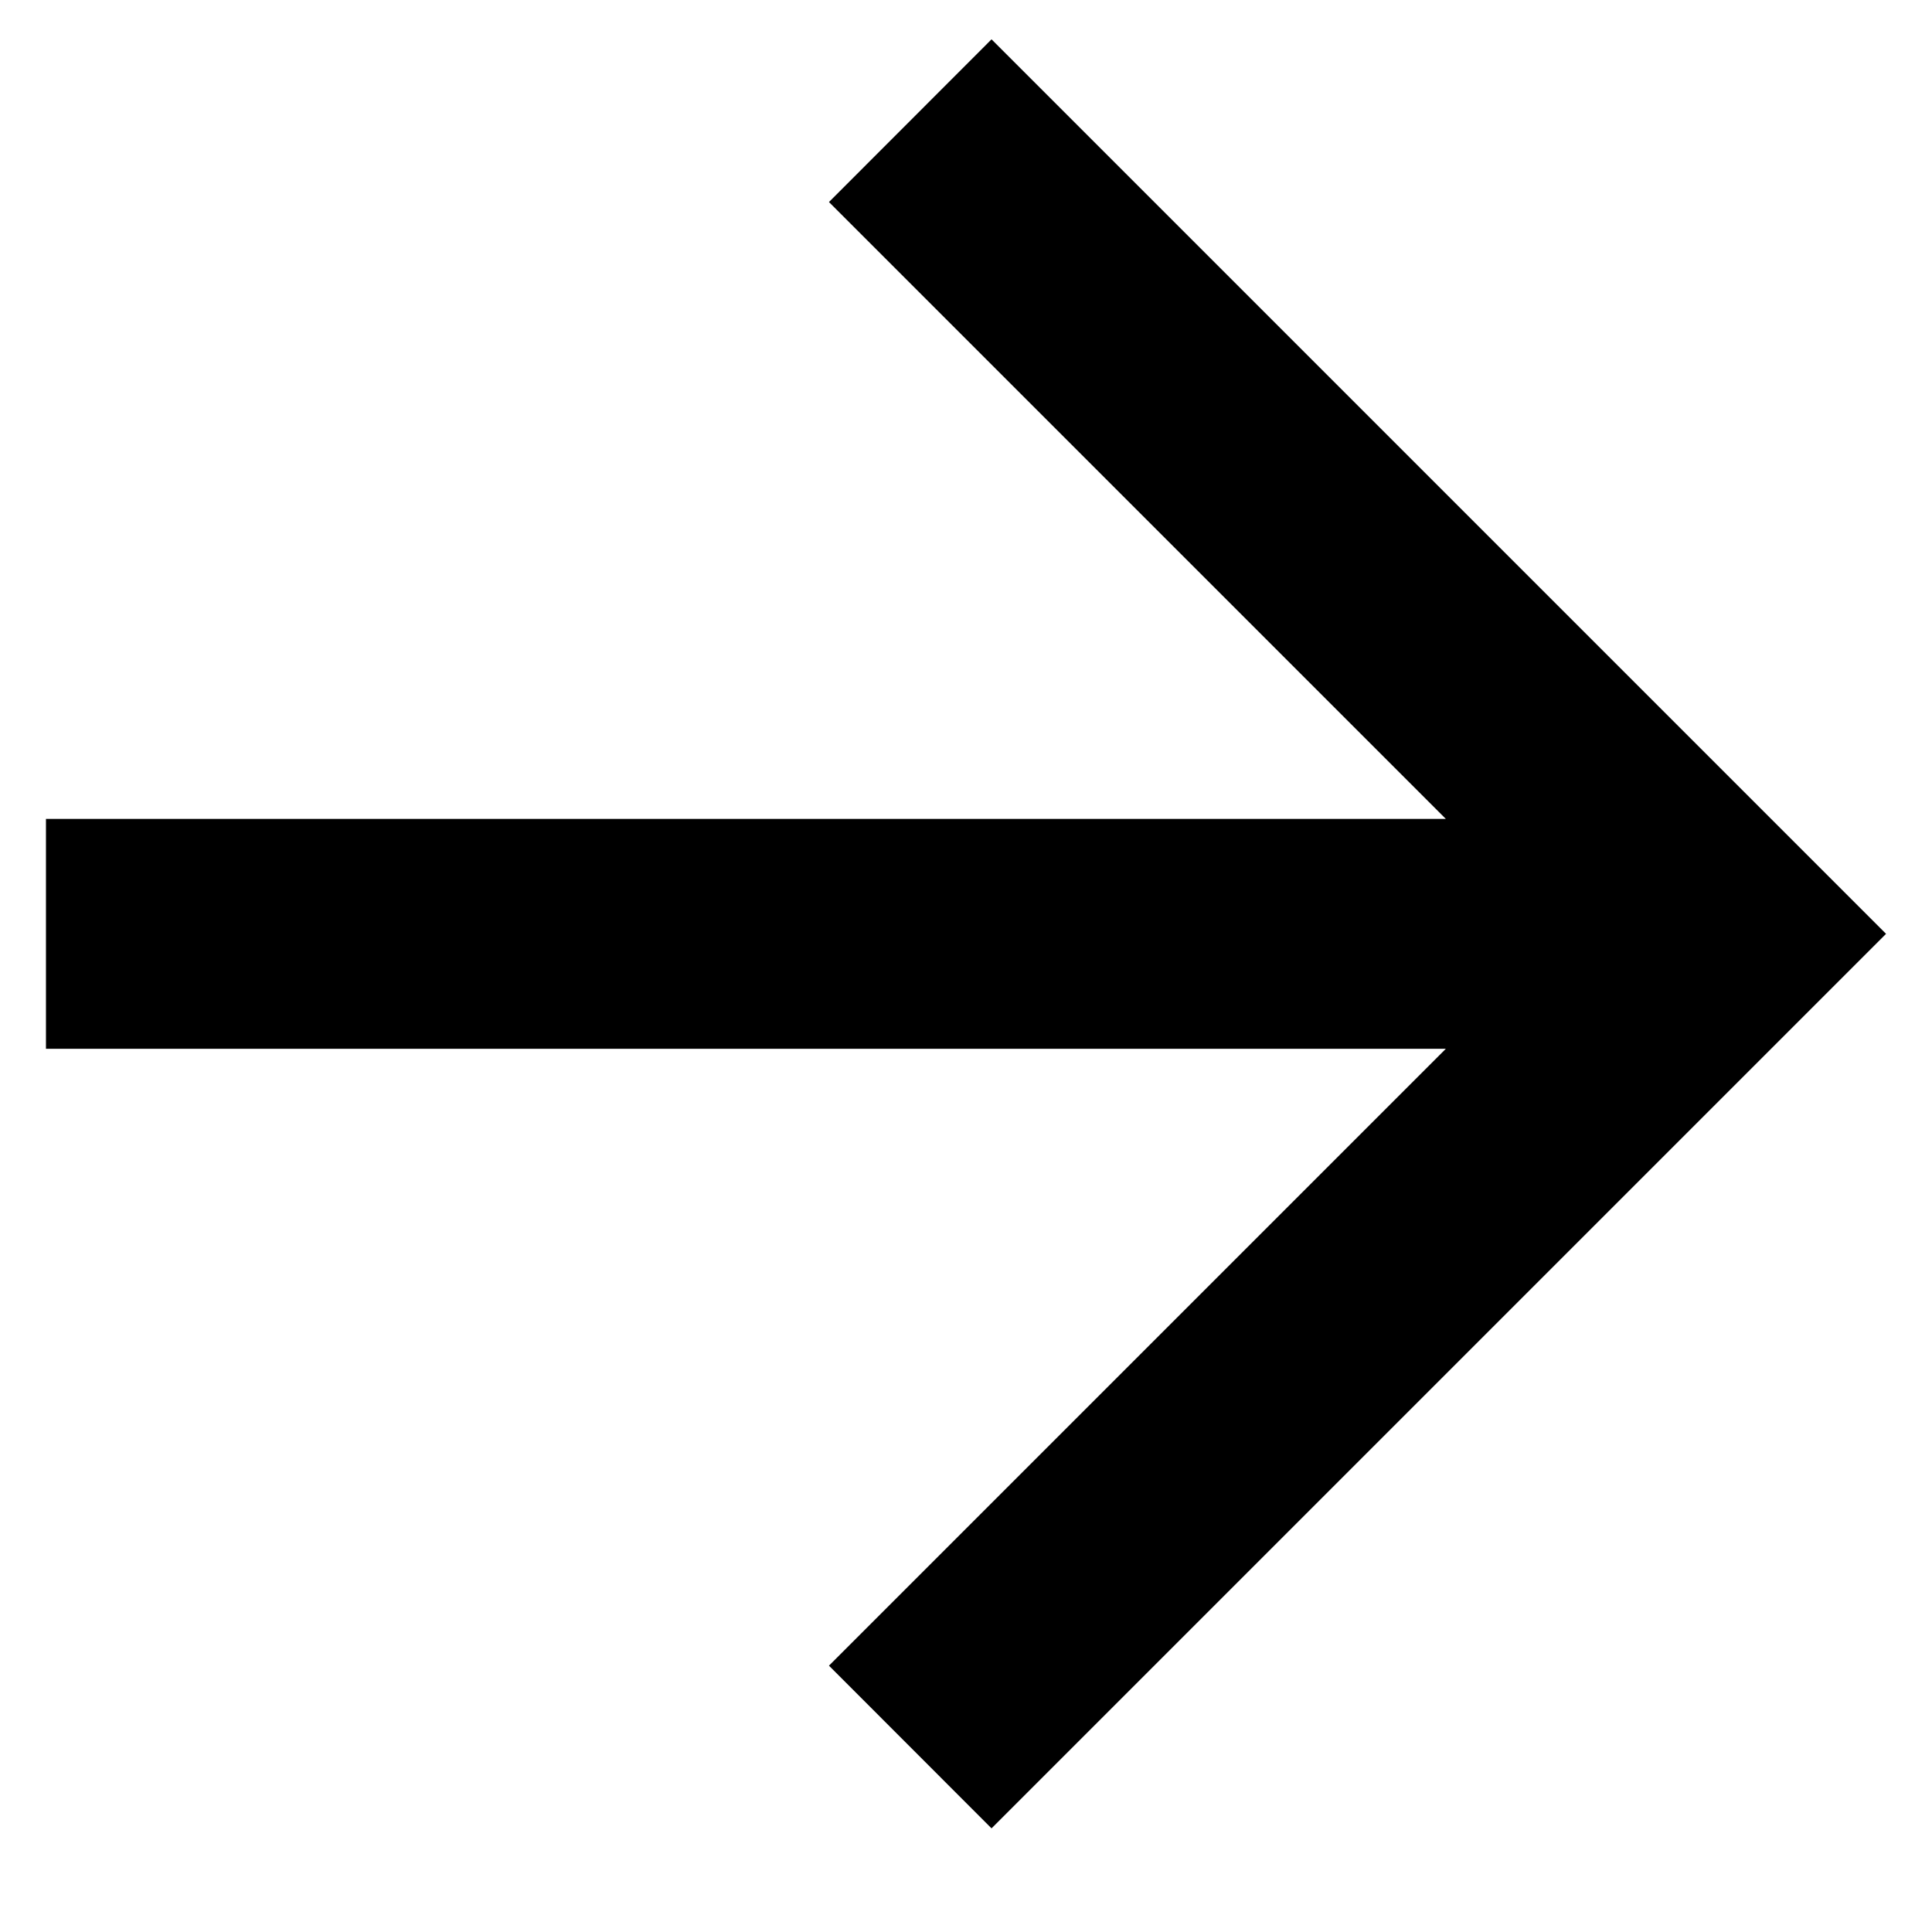
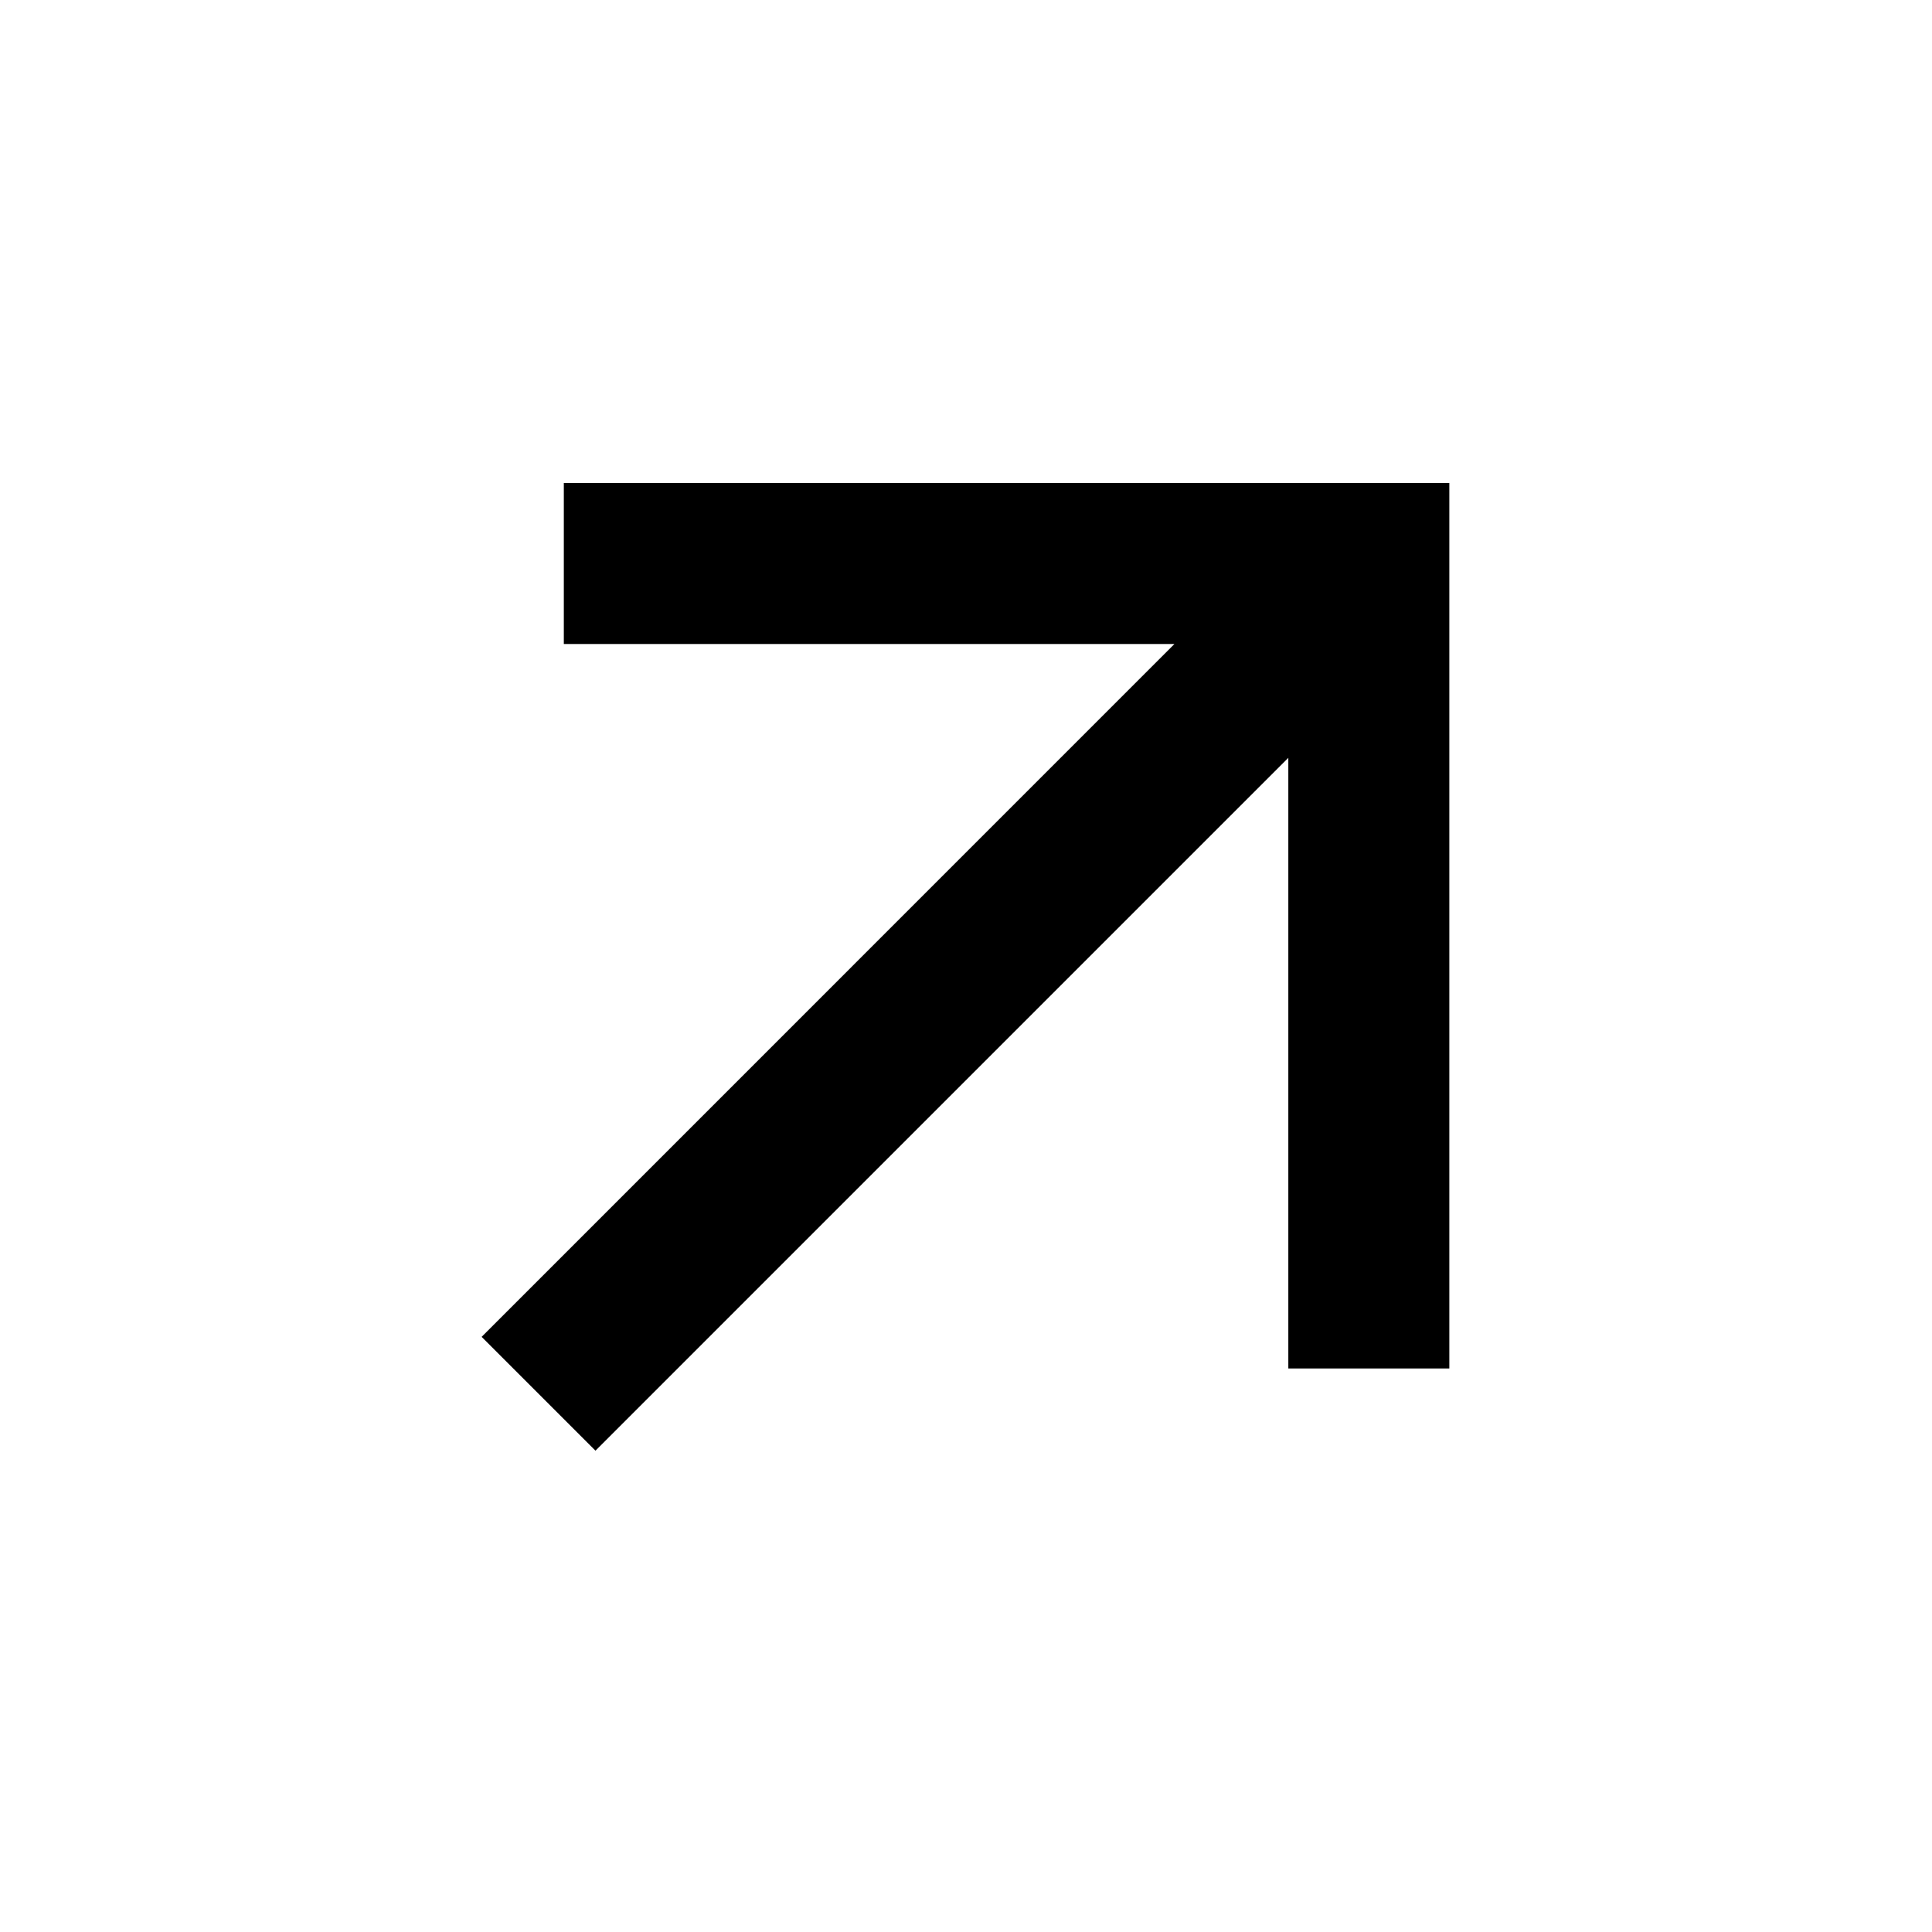
- <svg xmlns="http://www.w3.org/2000/svg" width="14" height="14" viewBox="0 0 14 14" fill="none">
-   <path d="M10.477 5.934L6.007 1.464L7.185 0.285L13.667 6.767L7.185 13.249L6.007 12.07L10.477 7.6H0.333V5.934H10.477Z" fill="black" />
+ <svg xmlns="http://www.w3.org/2000/svg" width="24" height="24" viewBox="0 0 24 24" fill="none">
+   <path d="M16.004 9.414L7.397 18.021L5.983 16.607L14.589 8H7.004V6H18.004V17H16.004V9.414V9.414Z" fill="black" />
</svg>
